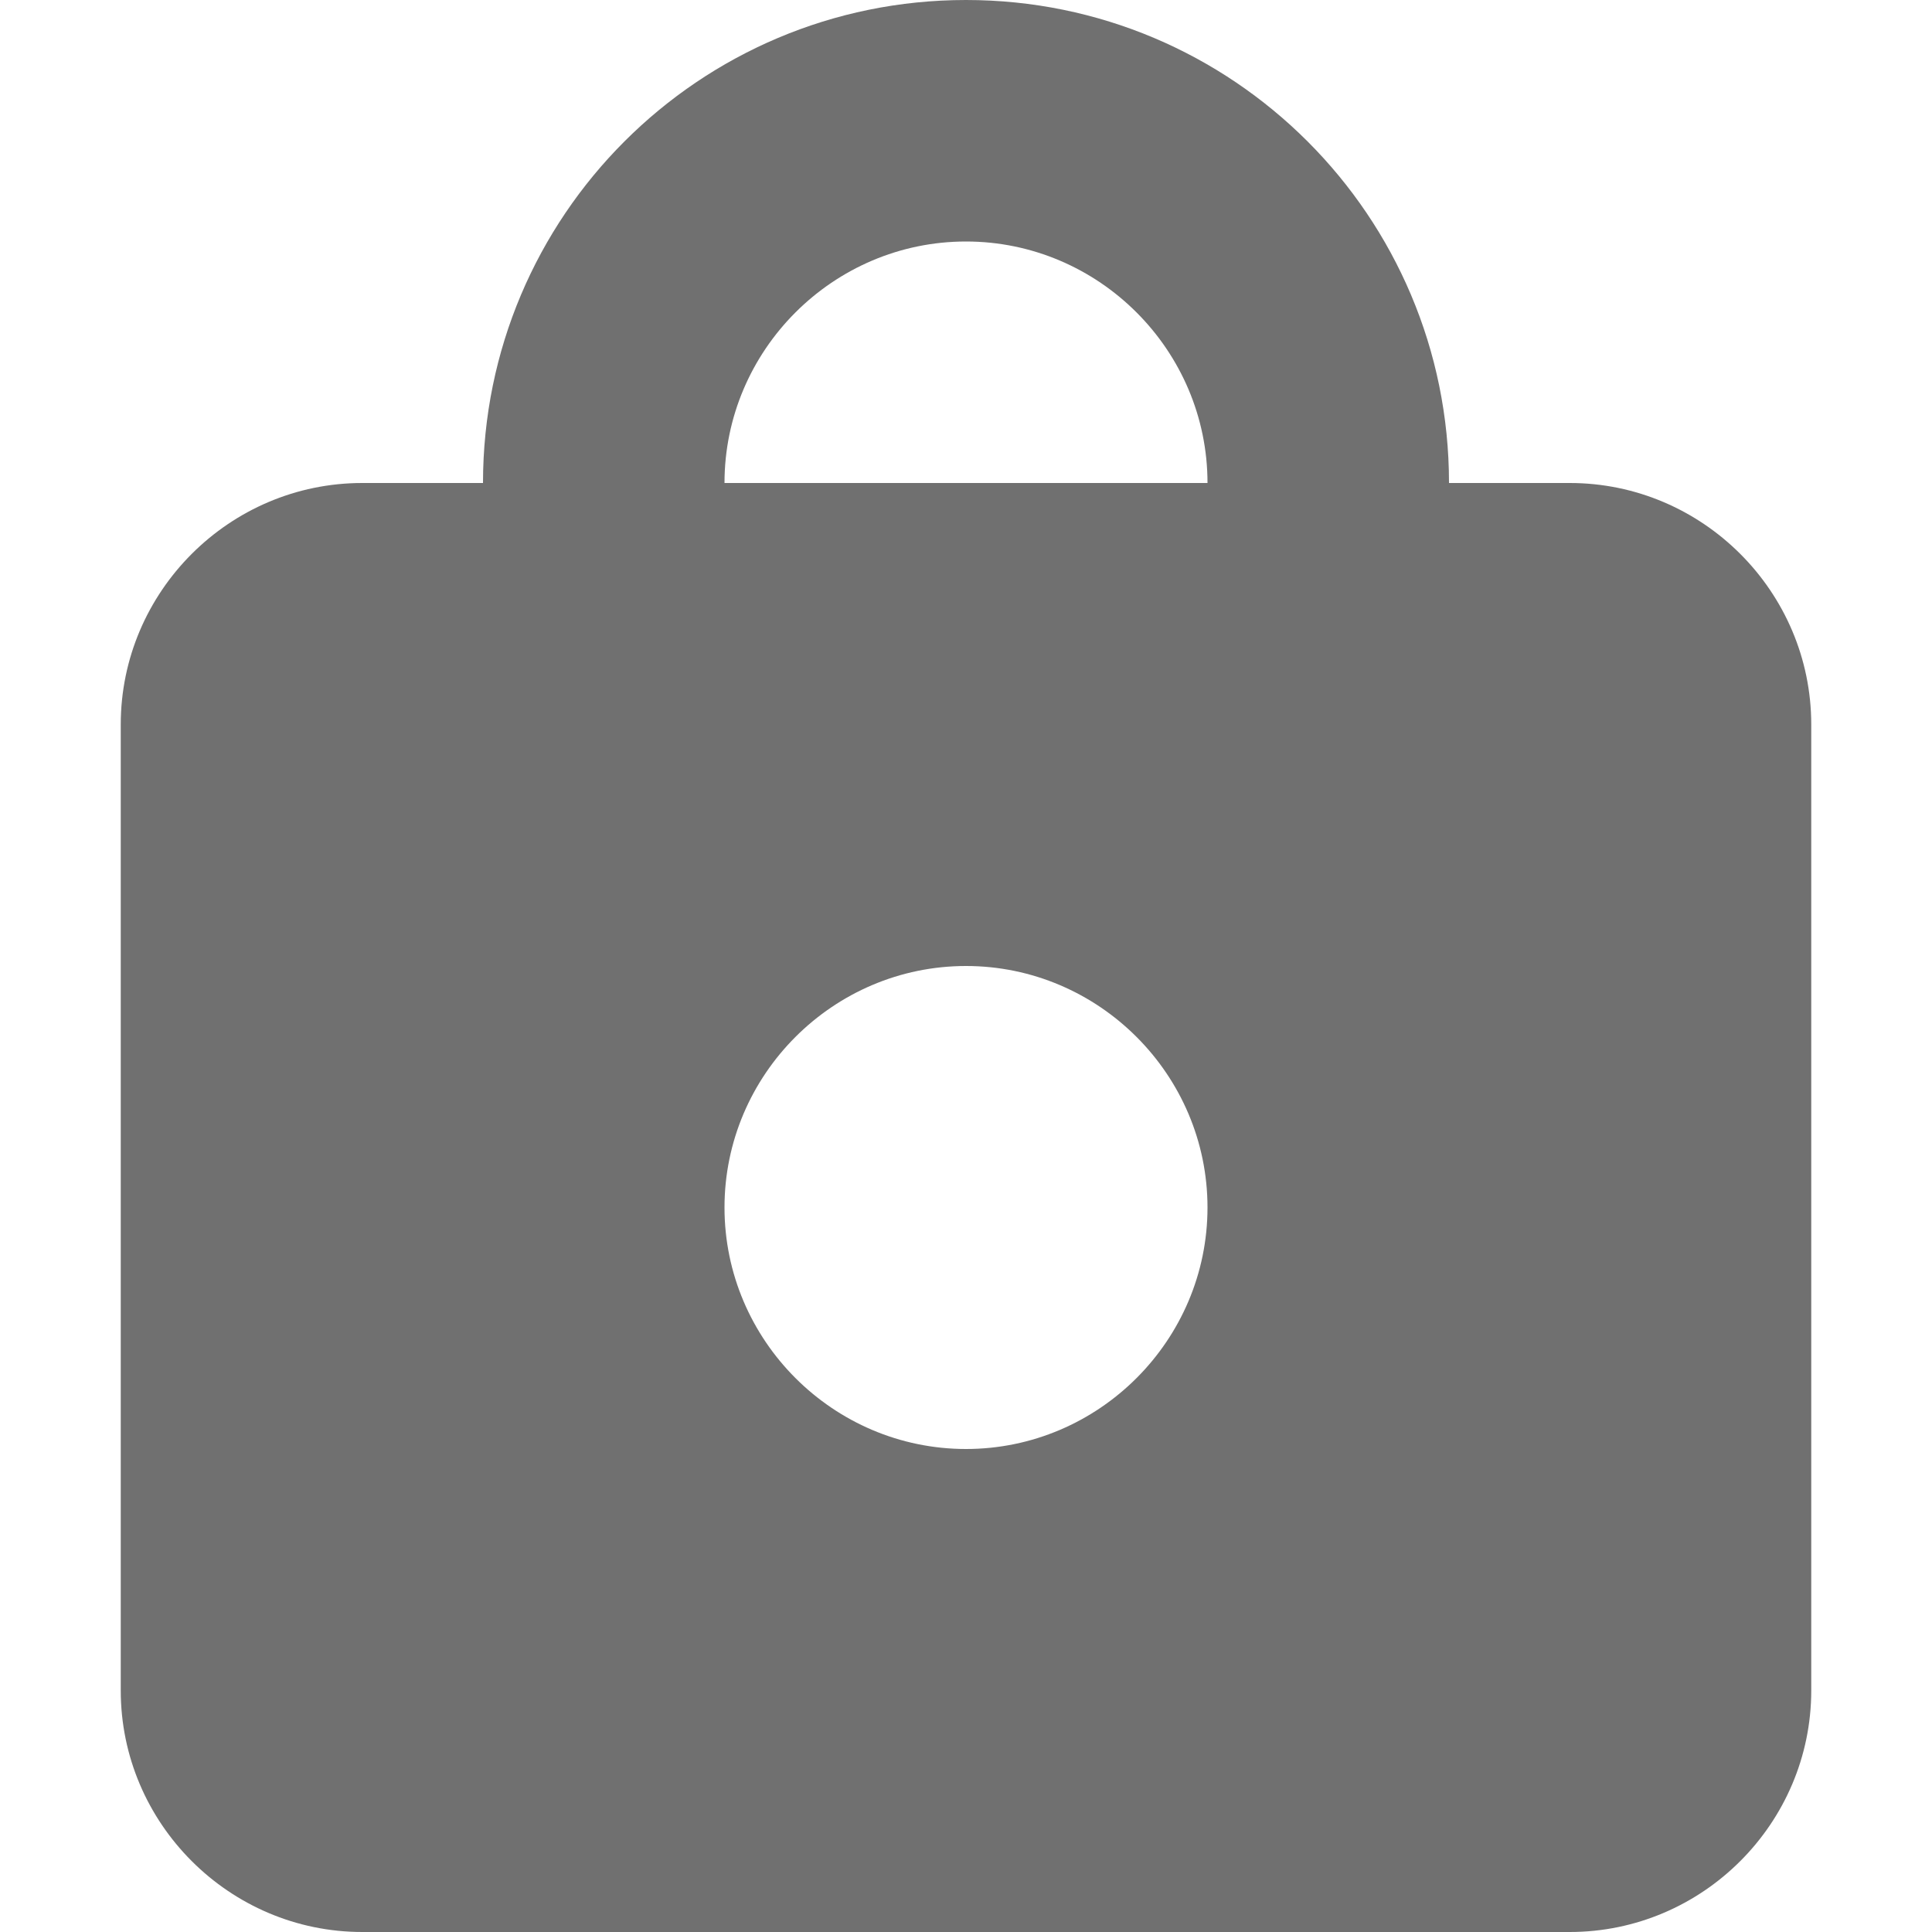
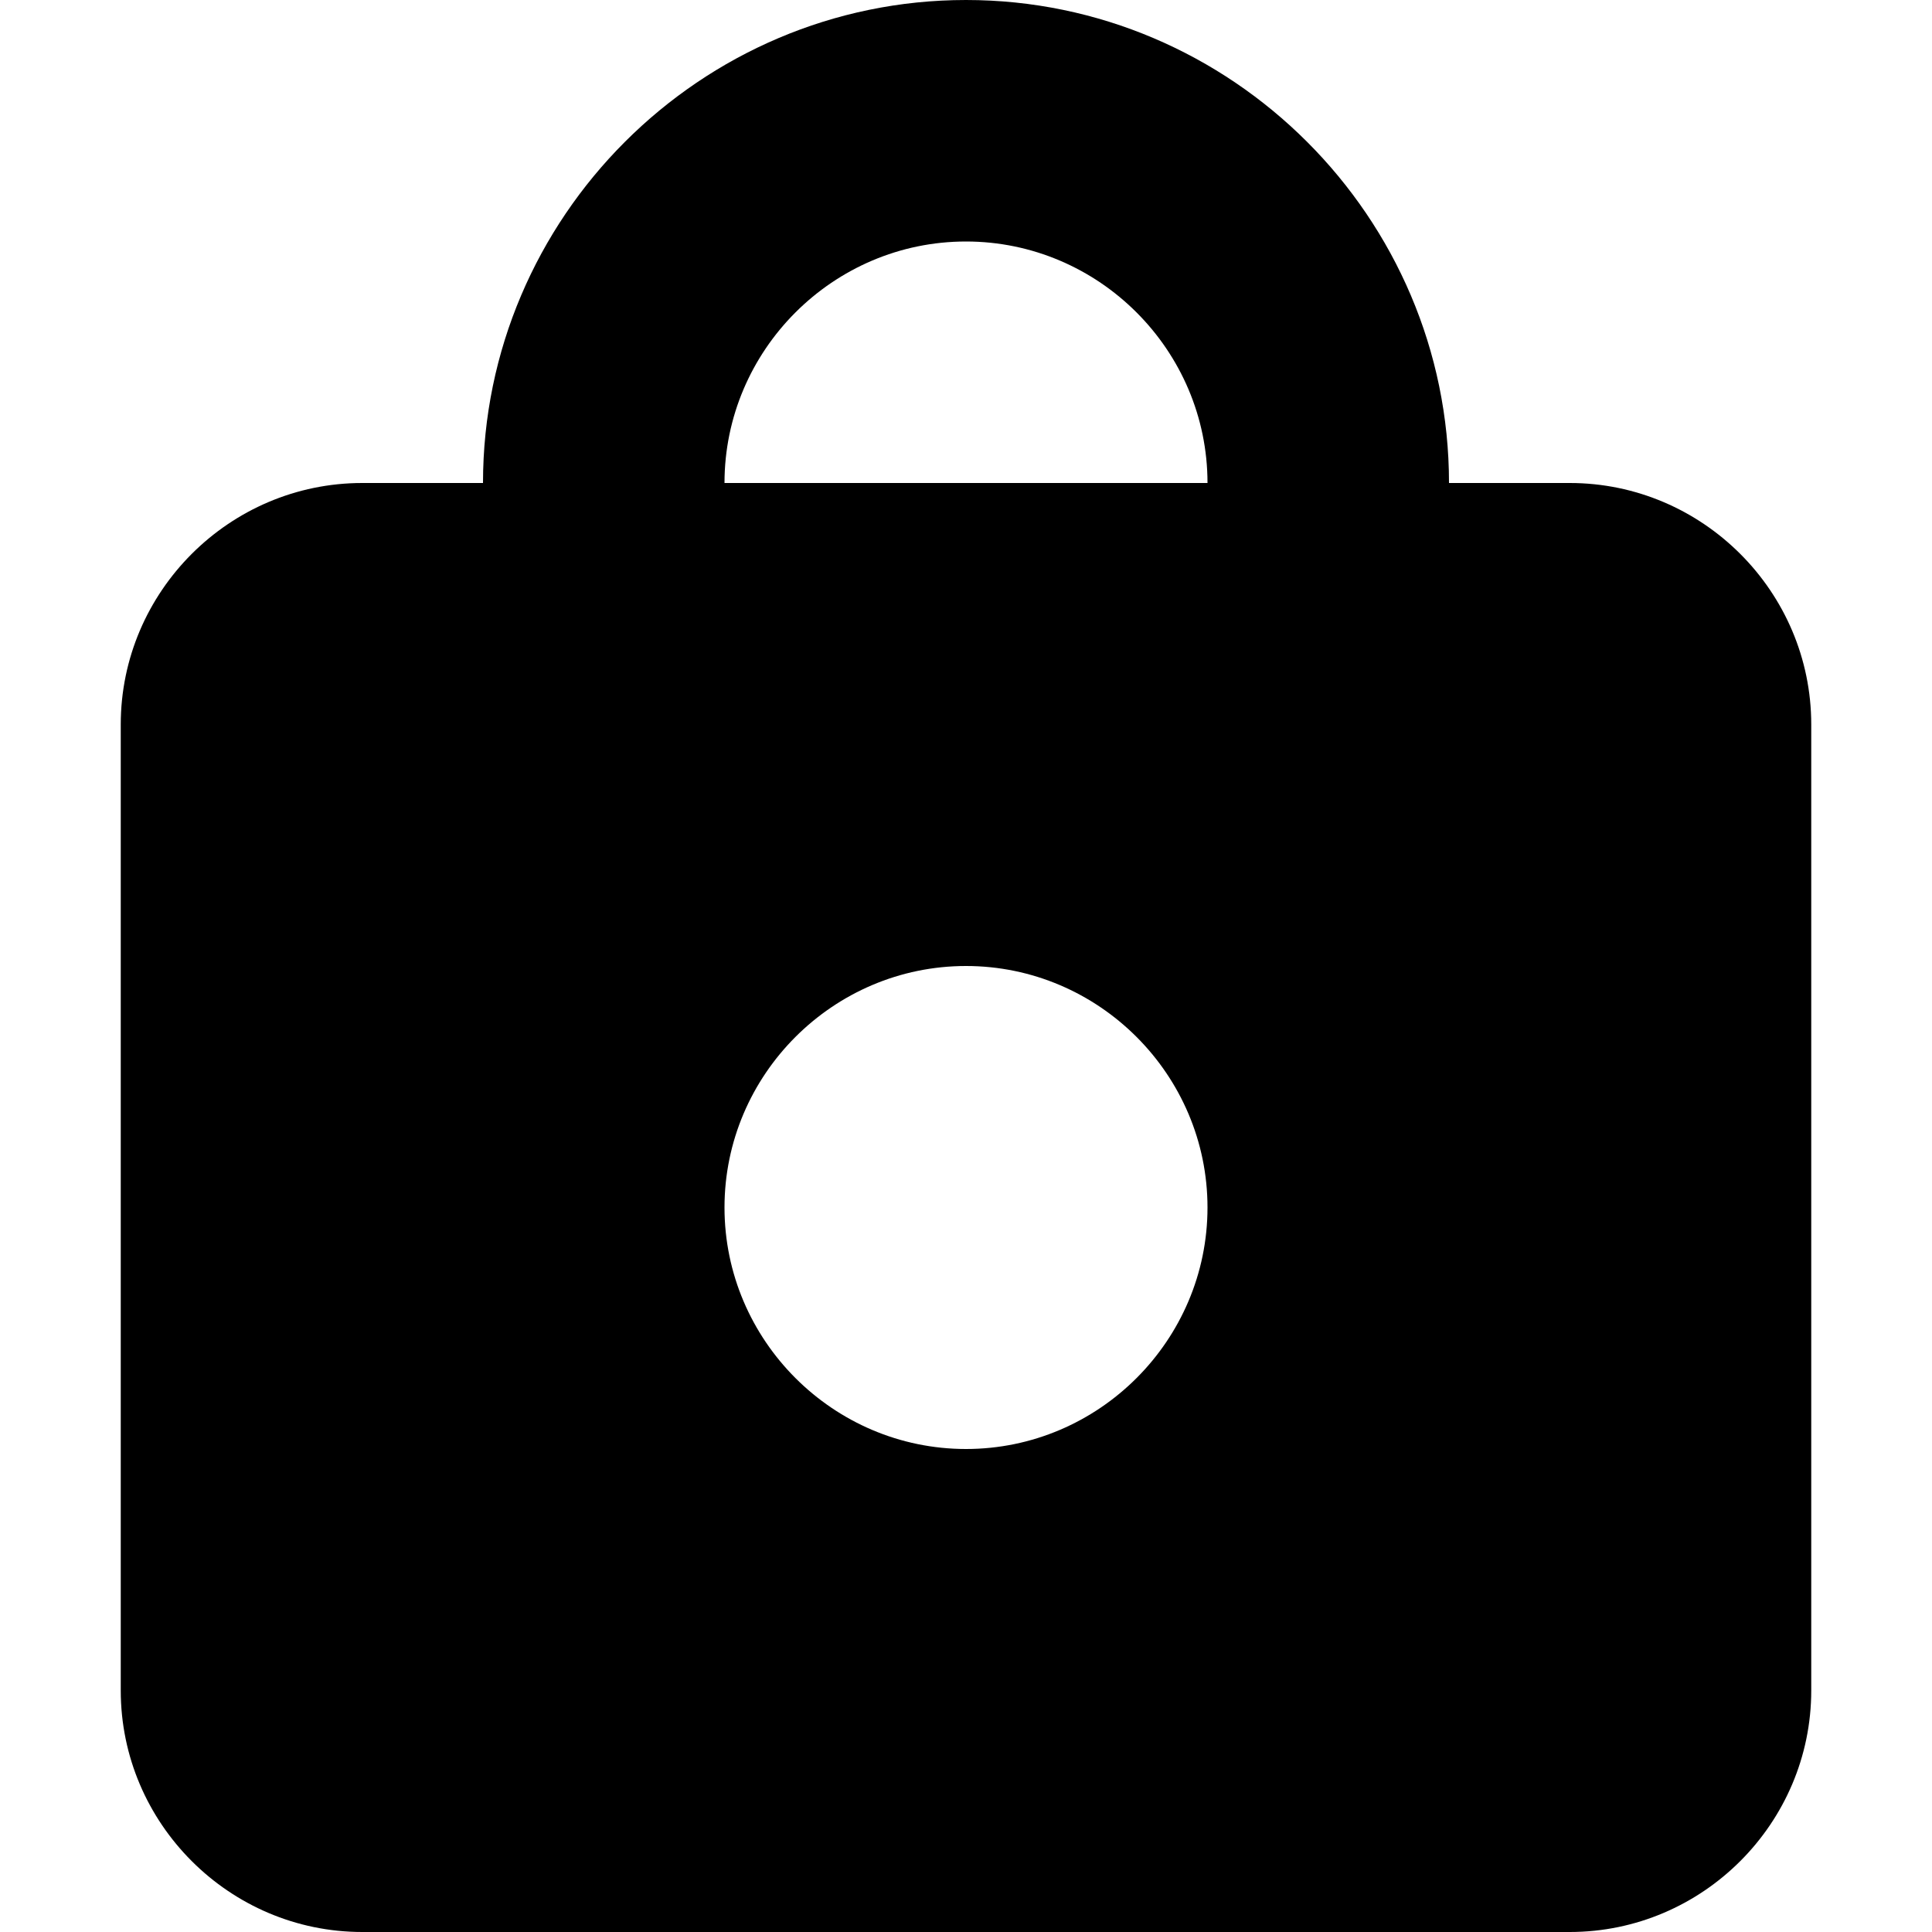
<svg xmlns="http://www.w3.org/2000/svg" version="1.1" id="Calque_1" x="0px" y="0px" viewBox="0 0 16 16" style="enable-background:new 0 0 16 16;" xml:space="preserve">
  <style type="text/css">
- 	.st0{fill:#F03434;}
- 	.st1{fill:none;}
- 	.st2{fill-rule:evenodd;clip-rule:evenodd;fill:#707070;}
+ 	.st0{fill-rule:evenodd;clip-rule:evenodd;}
</style>
-   <path id="Tracé_110" class="st0" d="M-274.45-402.91l-5.69,5.85l-2.46,7.08l7.08-2.31l5.69-5.69L-274.45-402.91z M-267.21-403.38  l-2-2c-0.69-0.76-1.87-0.83-2.63-0.13c-0.05,0.04-0.09,0.09-0.13,0.13l-1.69,1.69l4.61,4.77l1.85-1.85  c0.38-0.36,0.61-0.86,0.62-1.38C-266.64-402.62-266.86-403.06-267.21-403.38z" />
-   <rect id="Rectangle_481" x="0" y="0" class="st1" width="16" height="16" />
-   <rect id="Rectangle_118" x="0" class="st1" width="16" height="16" />
-   <path id="Tracé_49" class="st2" d="M8,8c1.1,0,2,0.9,2,2s-0.9,2-2,2s-2-0.9-2-2C6,8.9,6.9,8,8,8z M8,2C6.9,2,6,2.9,6,4h4  C10,2.9,9.1,2,8,2z M13,16H3c-1.1,0-2-0.9-2-2V6c0-1.1,0.9-2,2-2h1c0-2.21,1.79-4,4-4s4,1.79,4,4h1c1.1,0,2,0.9,2,2v8  C15,15.1,14.1,16,13,16z" />
+   <path id="Tracé_49" class="st0" d="M8,8c1.1,0,2,0.9,2,2s-0.9,2-2,2s-2-0.9-2-2S6.9,8,8,8z M8,2C6.9,2,6,2.9,6,4h4  C10,2.9,9.1,2,8,2z M13,16H3c-1.1,0-2-0.9-2-2V6c0-1.1,0.9-2,2-2h1c0-2.2,1.8-4,4-4s4,1.8,4,4h1c1.1,0,2,0.9,2,2v8  C15,15.1,14.1,16,13,16z" />
</svg>
